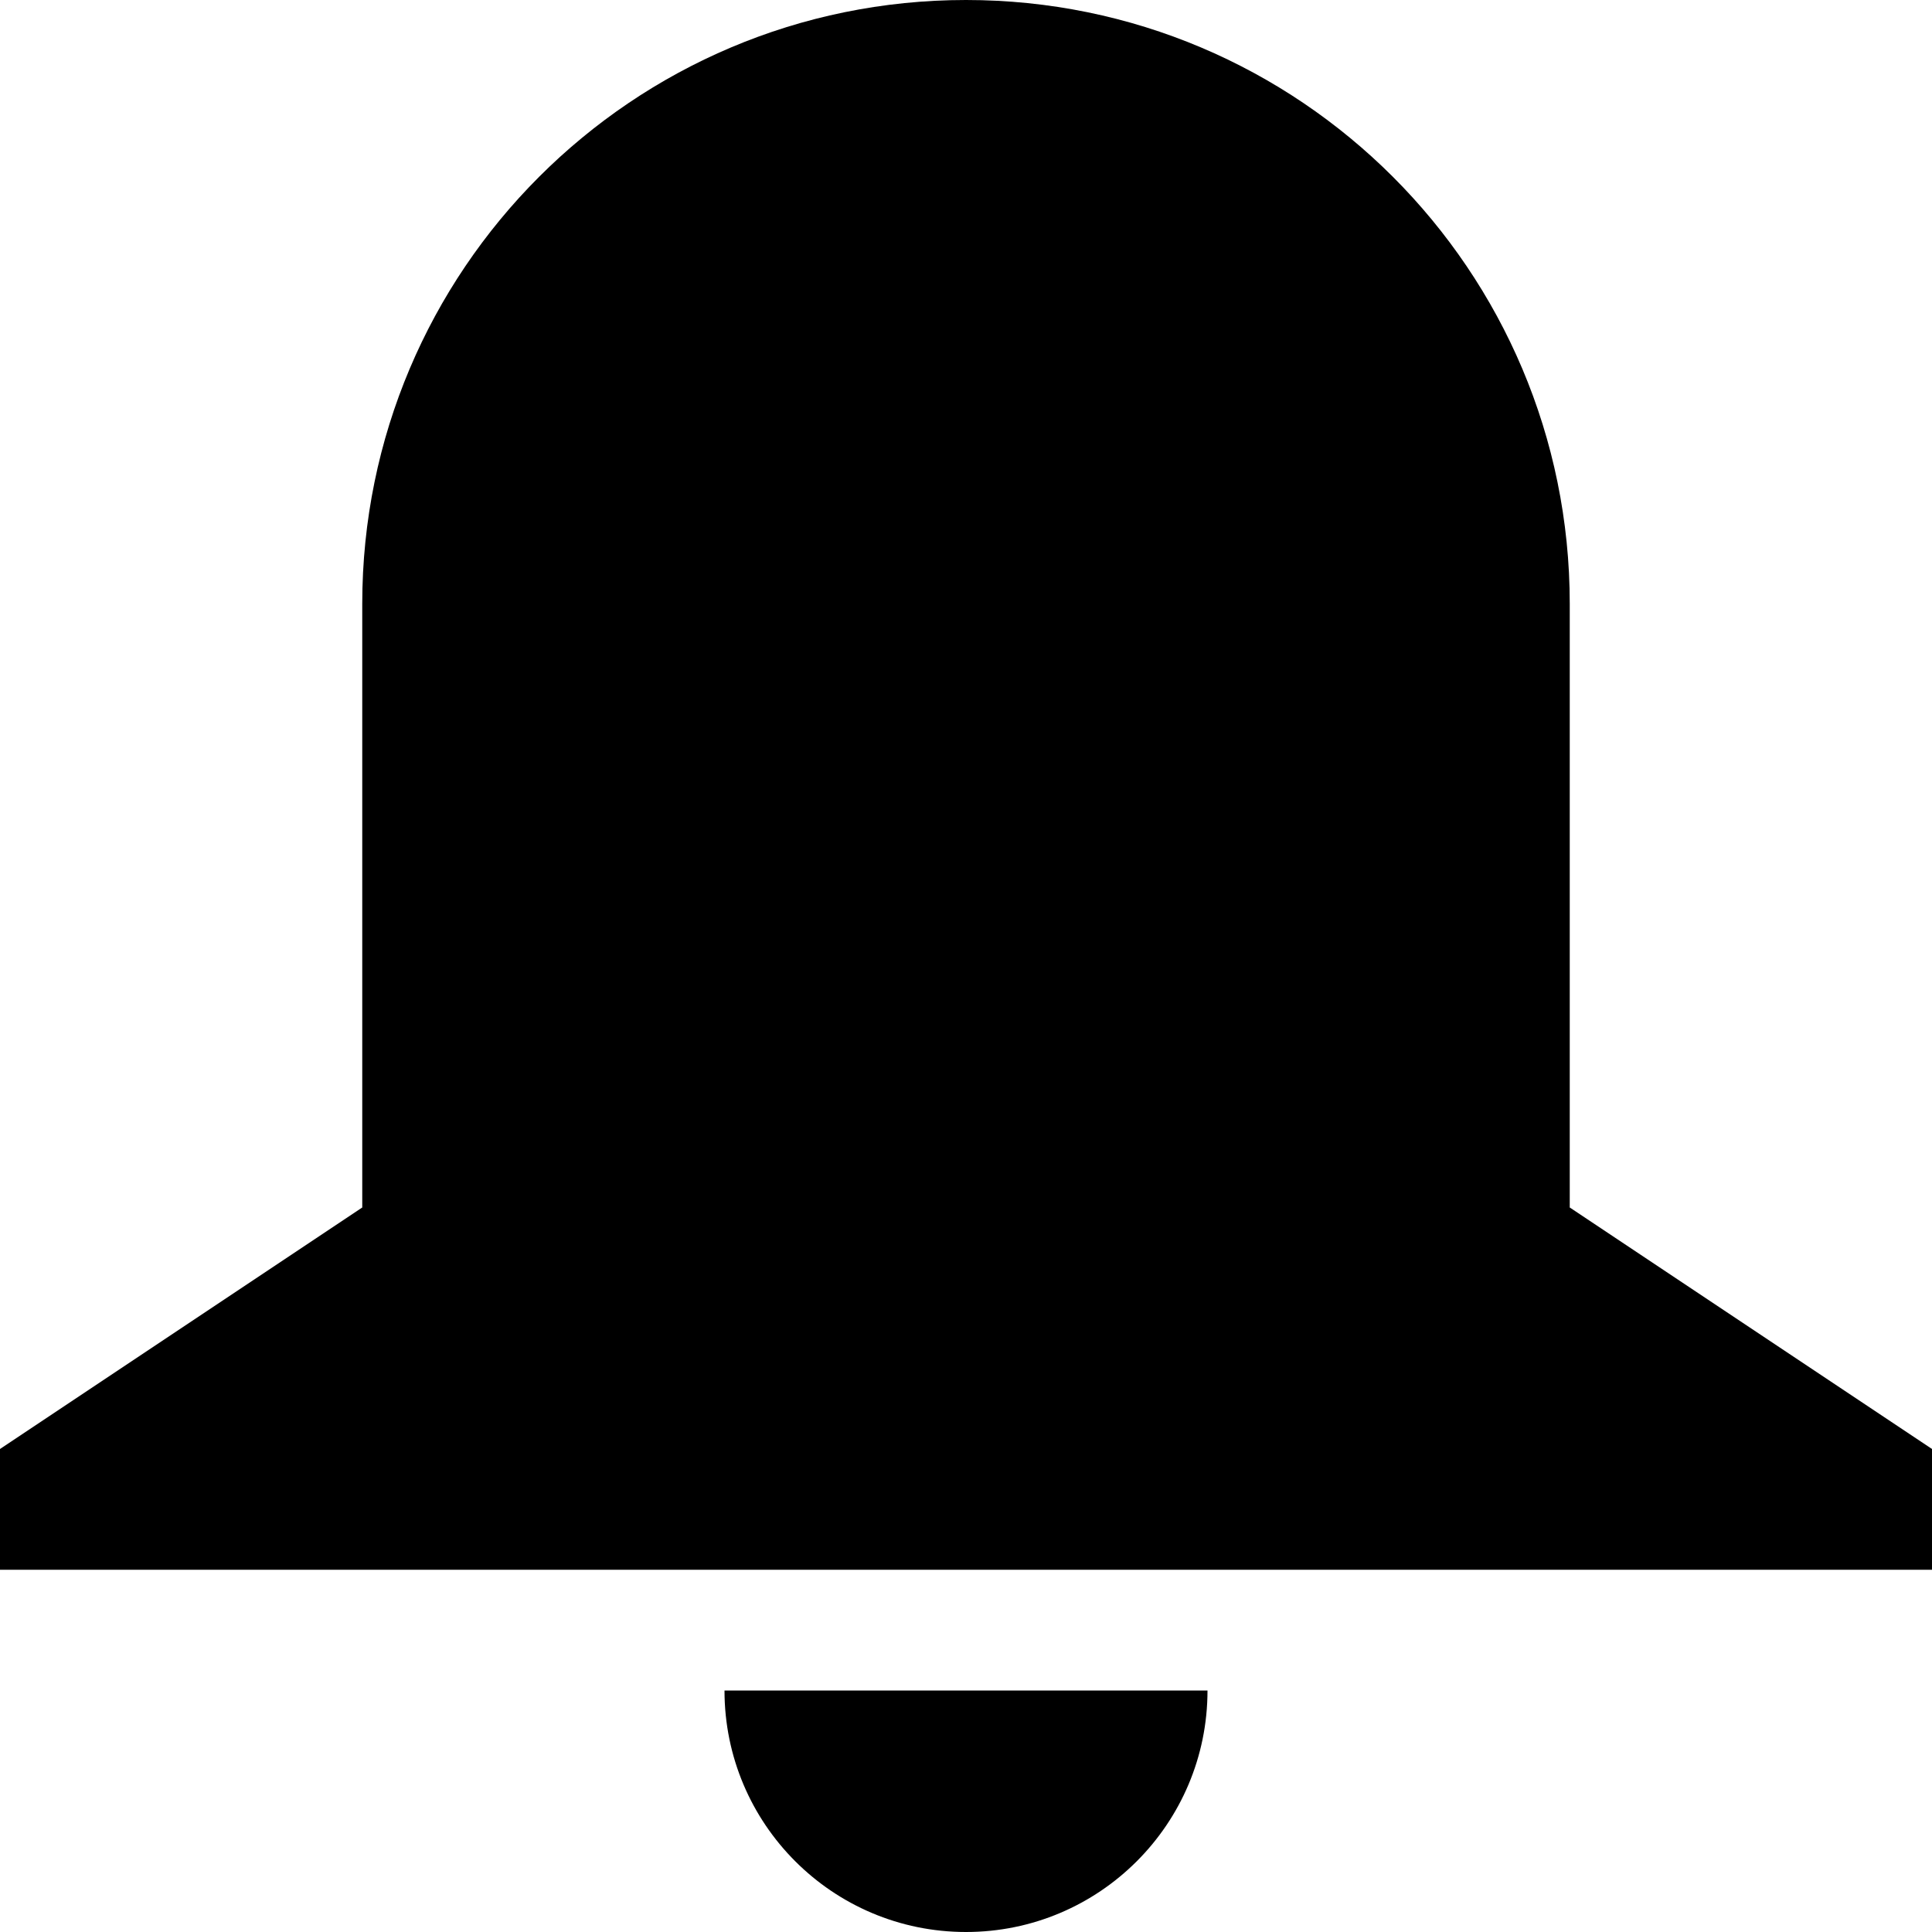
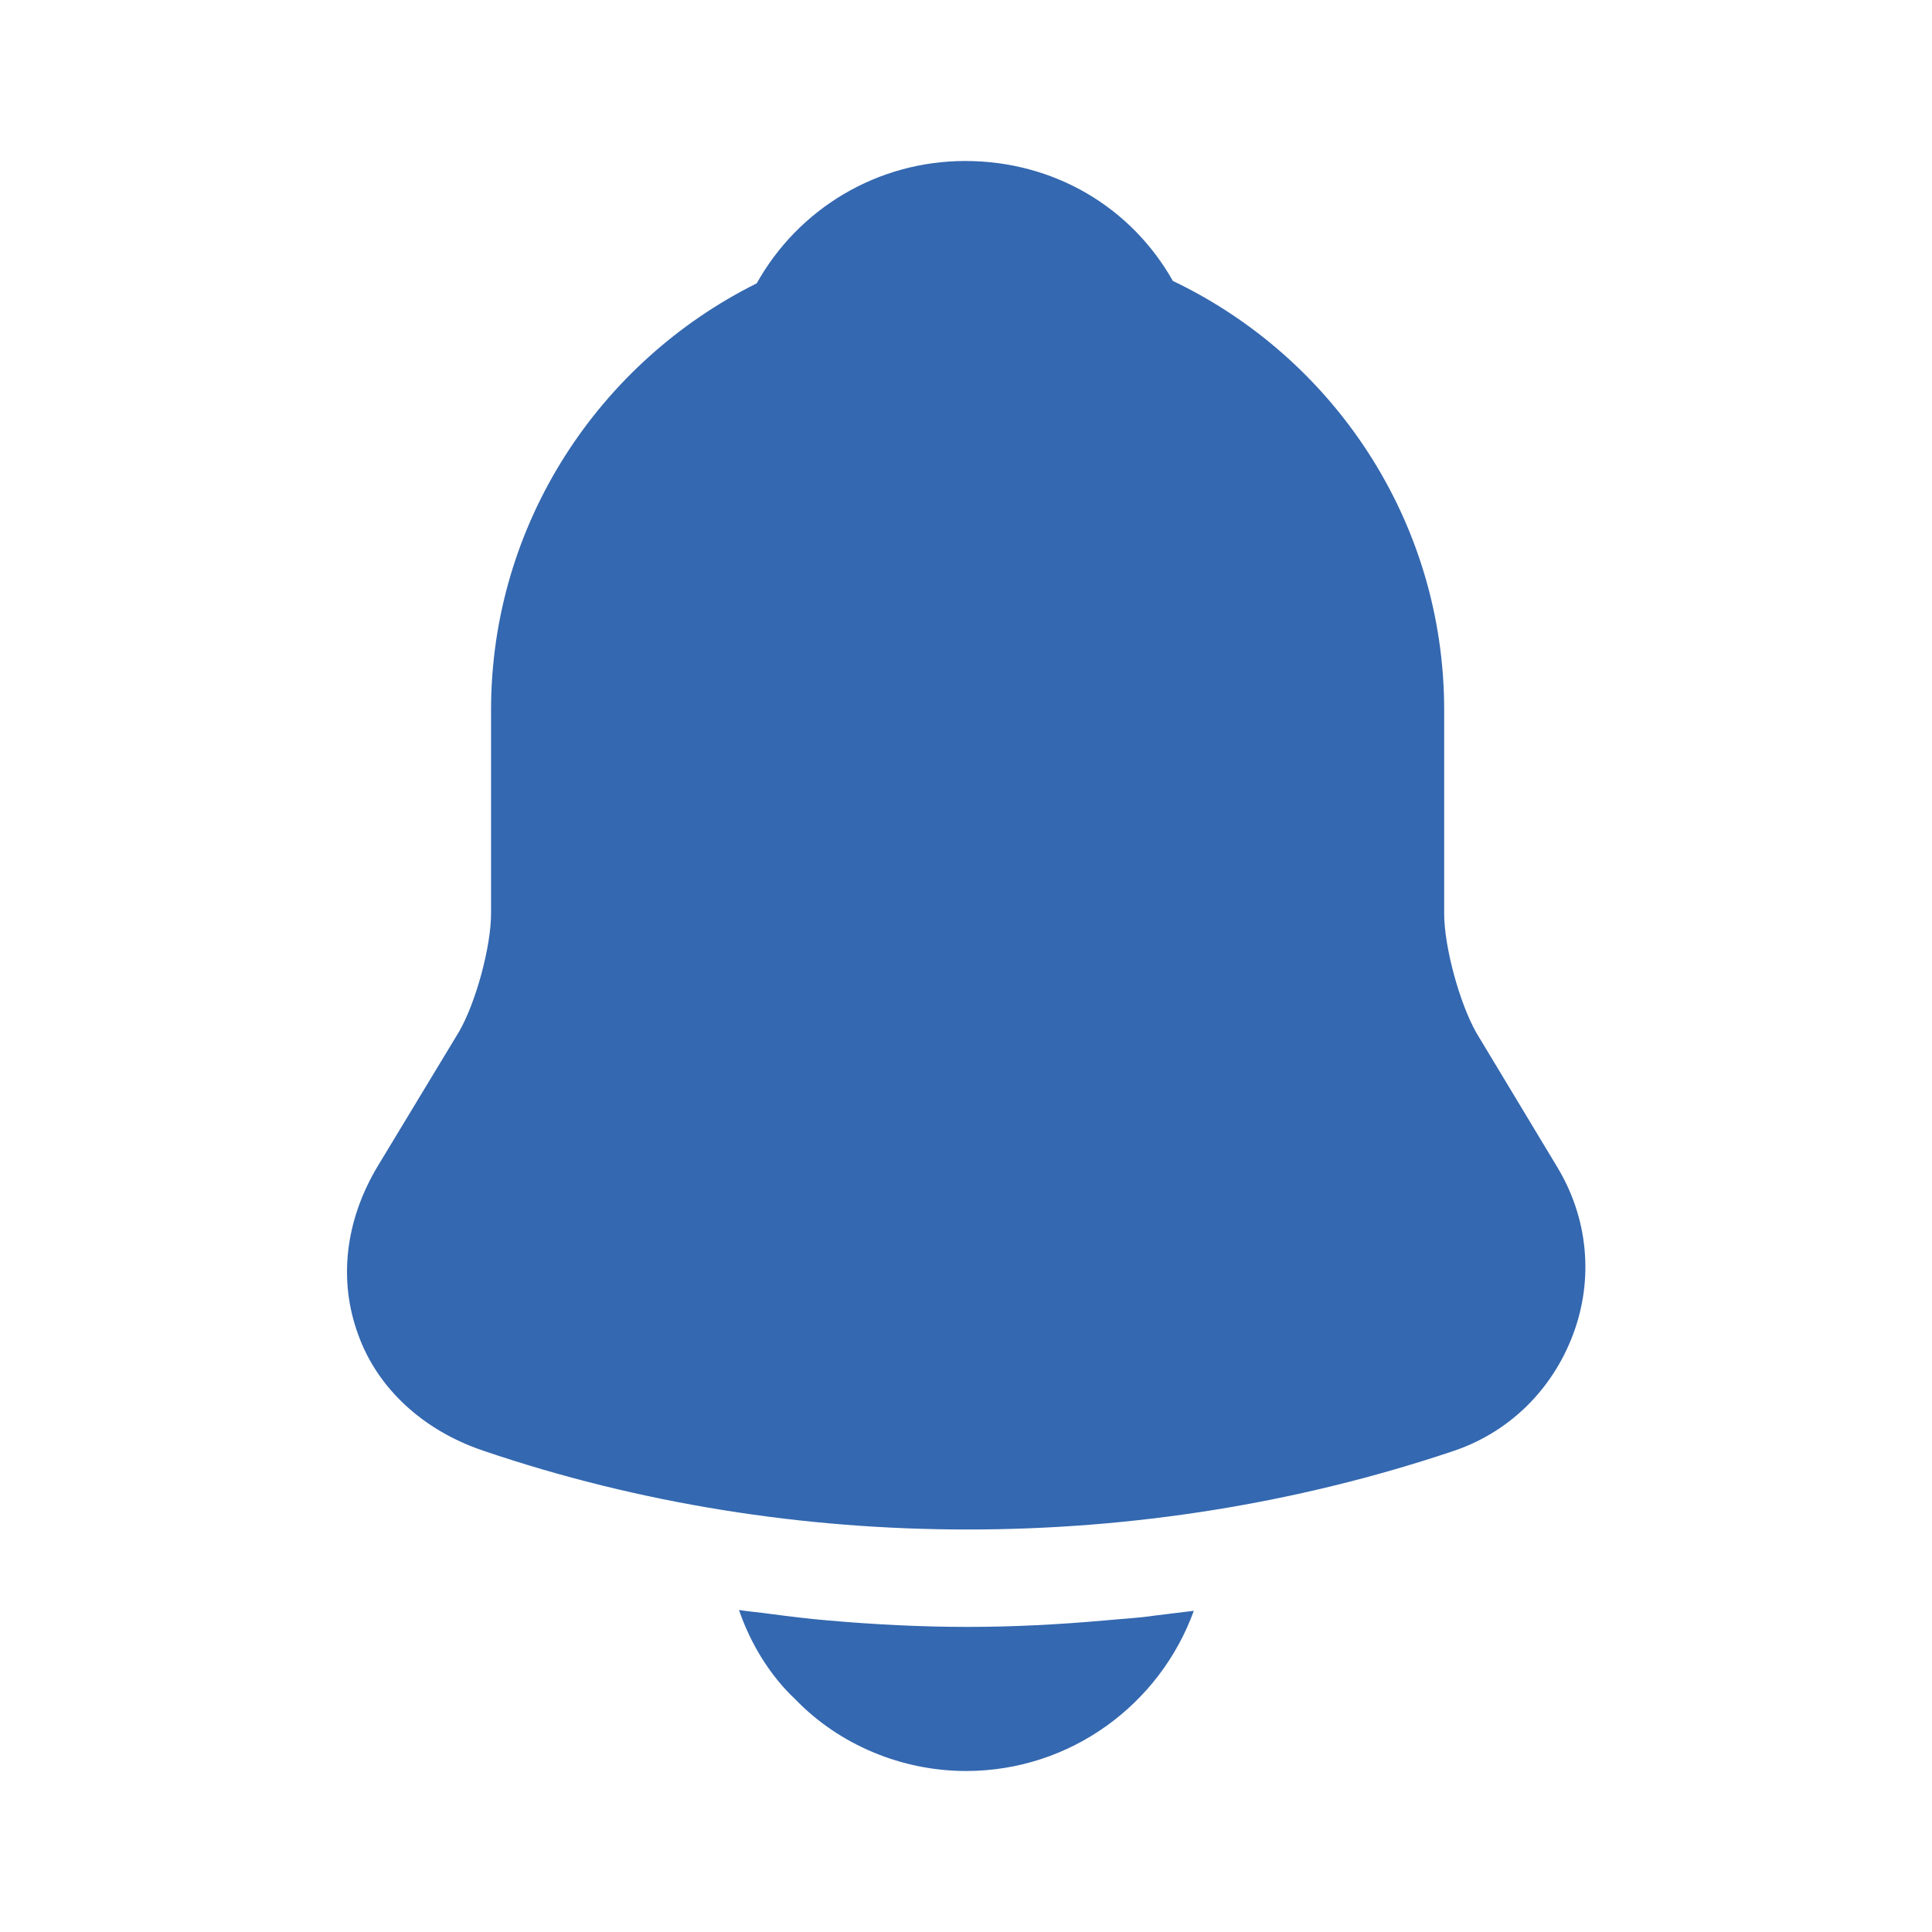
- <svg xmlns="http://www.w3.org/2000/svg" id="_2203538_alarm_bell_notification_ring_icon_1_" data-name="2203538_alarm_bell_notification_ring_icon (1)" width="16" height="16" viewBox="0 0 16 16">
-   <path id="Path_17176" data-name="Path 17176" d="M13,5A5,5,0,0,0,3,5v5L0,12v1H16V12l-3-2Z" />
-   <path id="Path_17177" data-name="Path 17177" d="M10,14H6a2,2,0,0,0,4,0Z" />
+ <svg xmlns="http://www.w3.org/2000/svg" width="800px" height="800px" viewBox="0 0 24 24" fill="none">
+   <g id="SVGRepo_bgCarrier" stroke-width="0" />
+   <g id="SVGRepo_tracerCarrier" stroke-linecap="round" stroke-linejoin="round" />
+   <g id="SVGRepo_iconCarrier">
+     <path d="M19.34 14.49L18.34 12.83C18.13 12.46 17.94 11.76 17.94 11.35V8.82C17.94 6.47 16.56 4.44 14.57 3.49C14.05 2.57 13.09 2 11.99 2C10.9 2 9.92 2.59 9.4 3.52C7.45 4.49 6.1 6.5 6.1 8.82V11.35C6.1 11.76 5.91 12.46 5.7 12.82L4.69 14.49C4.29 15.16 4.2 15.9 4.45 16.58C4.69 17.25 5.26 17.77 6 18.02C7.94 18.68 9.98 19 12.02 19C14.06 19 16.1 18.68 18.04 18.03C18.74 17.8 19.28 17.27 19.54 16.58C19.8 15.89 19.73 15.13 19.34 14.49Z" fill="#3468B0" />
+     <path d="M14.83 20.01C14.41 21.17 13.3 22 12 22C11.21 22 10.43 21.68 9.88 21.11C9.56 20.81 9.32 20.41 9.18 20C9.31 20.02 9.44 20.03 9.58 20.05C9.81 20.08 10.05 20.11 10.29 20.13C10.86 20.18 11.44 20.21 12.02 20.21C12.59 20.21 13.16 20.18 13.72 20.13C13.93 20.11 14.14 20.1 14.34 20.07C14.5 20.05 14.66 20.03 14.83 20.01Z" fill="#3468B0" />
+   </g>
</svg>
